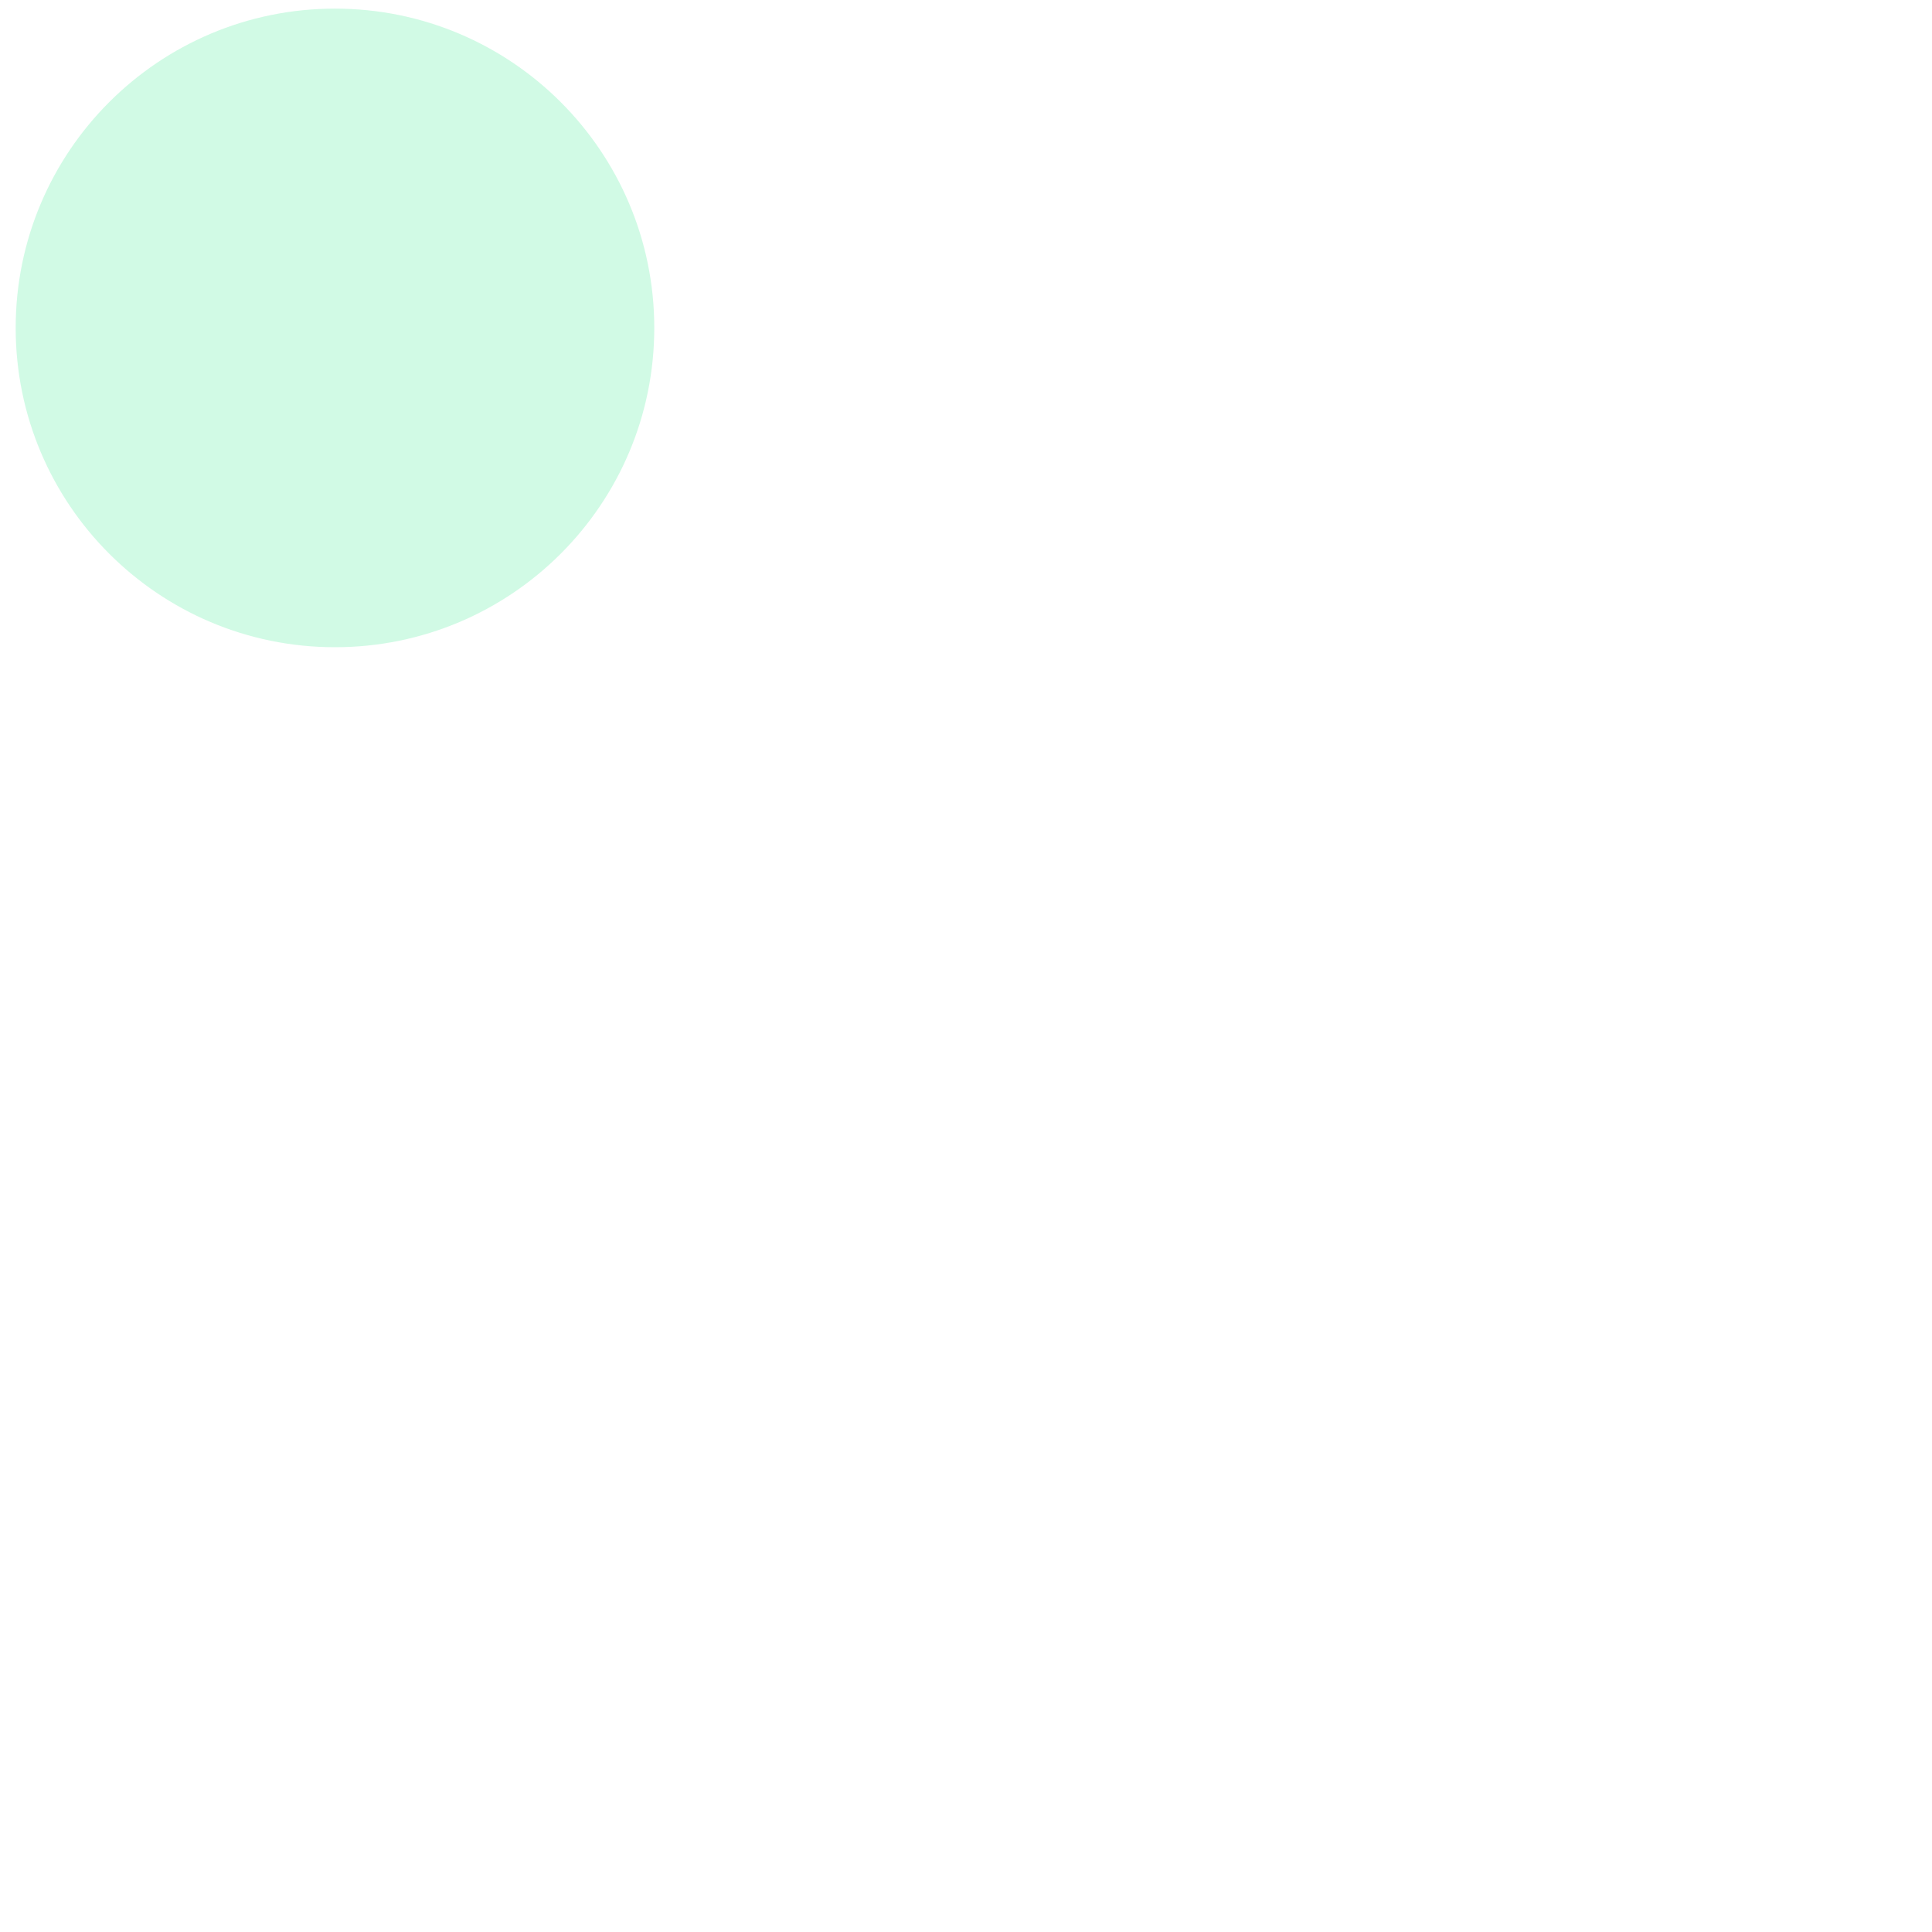
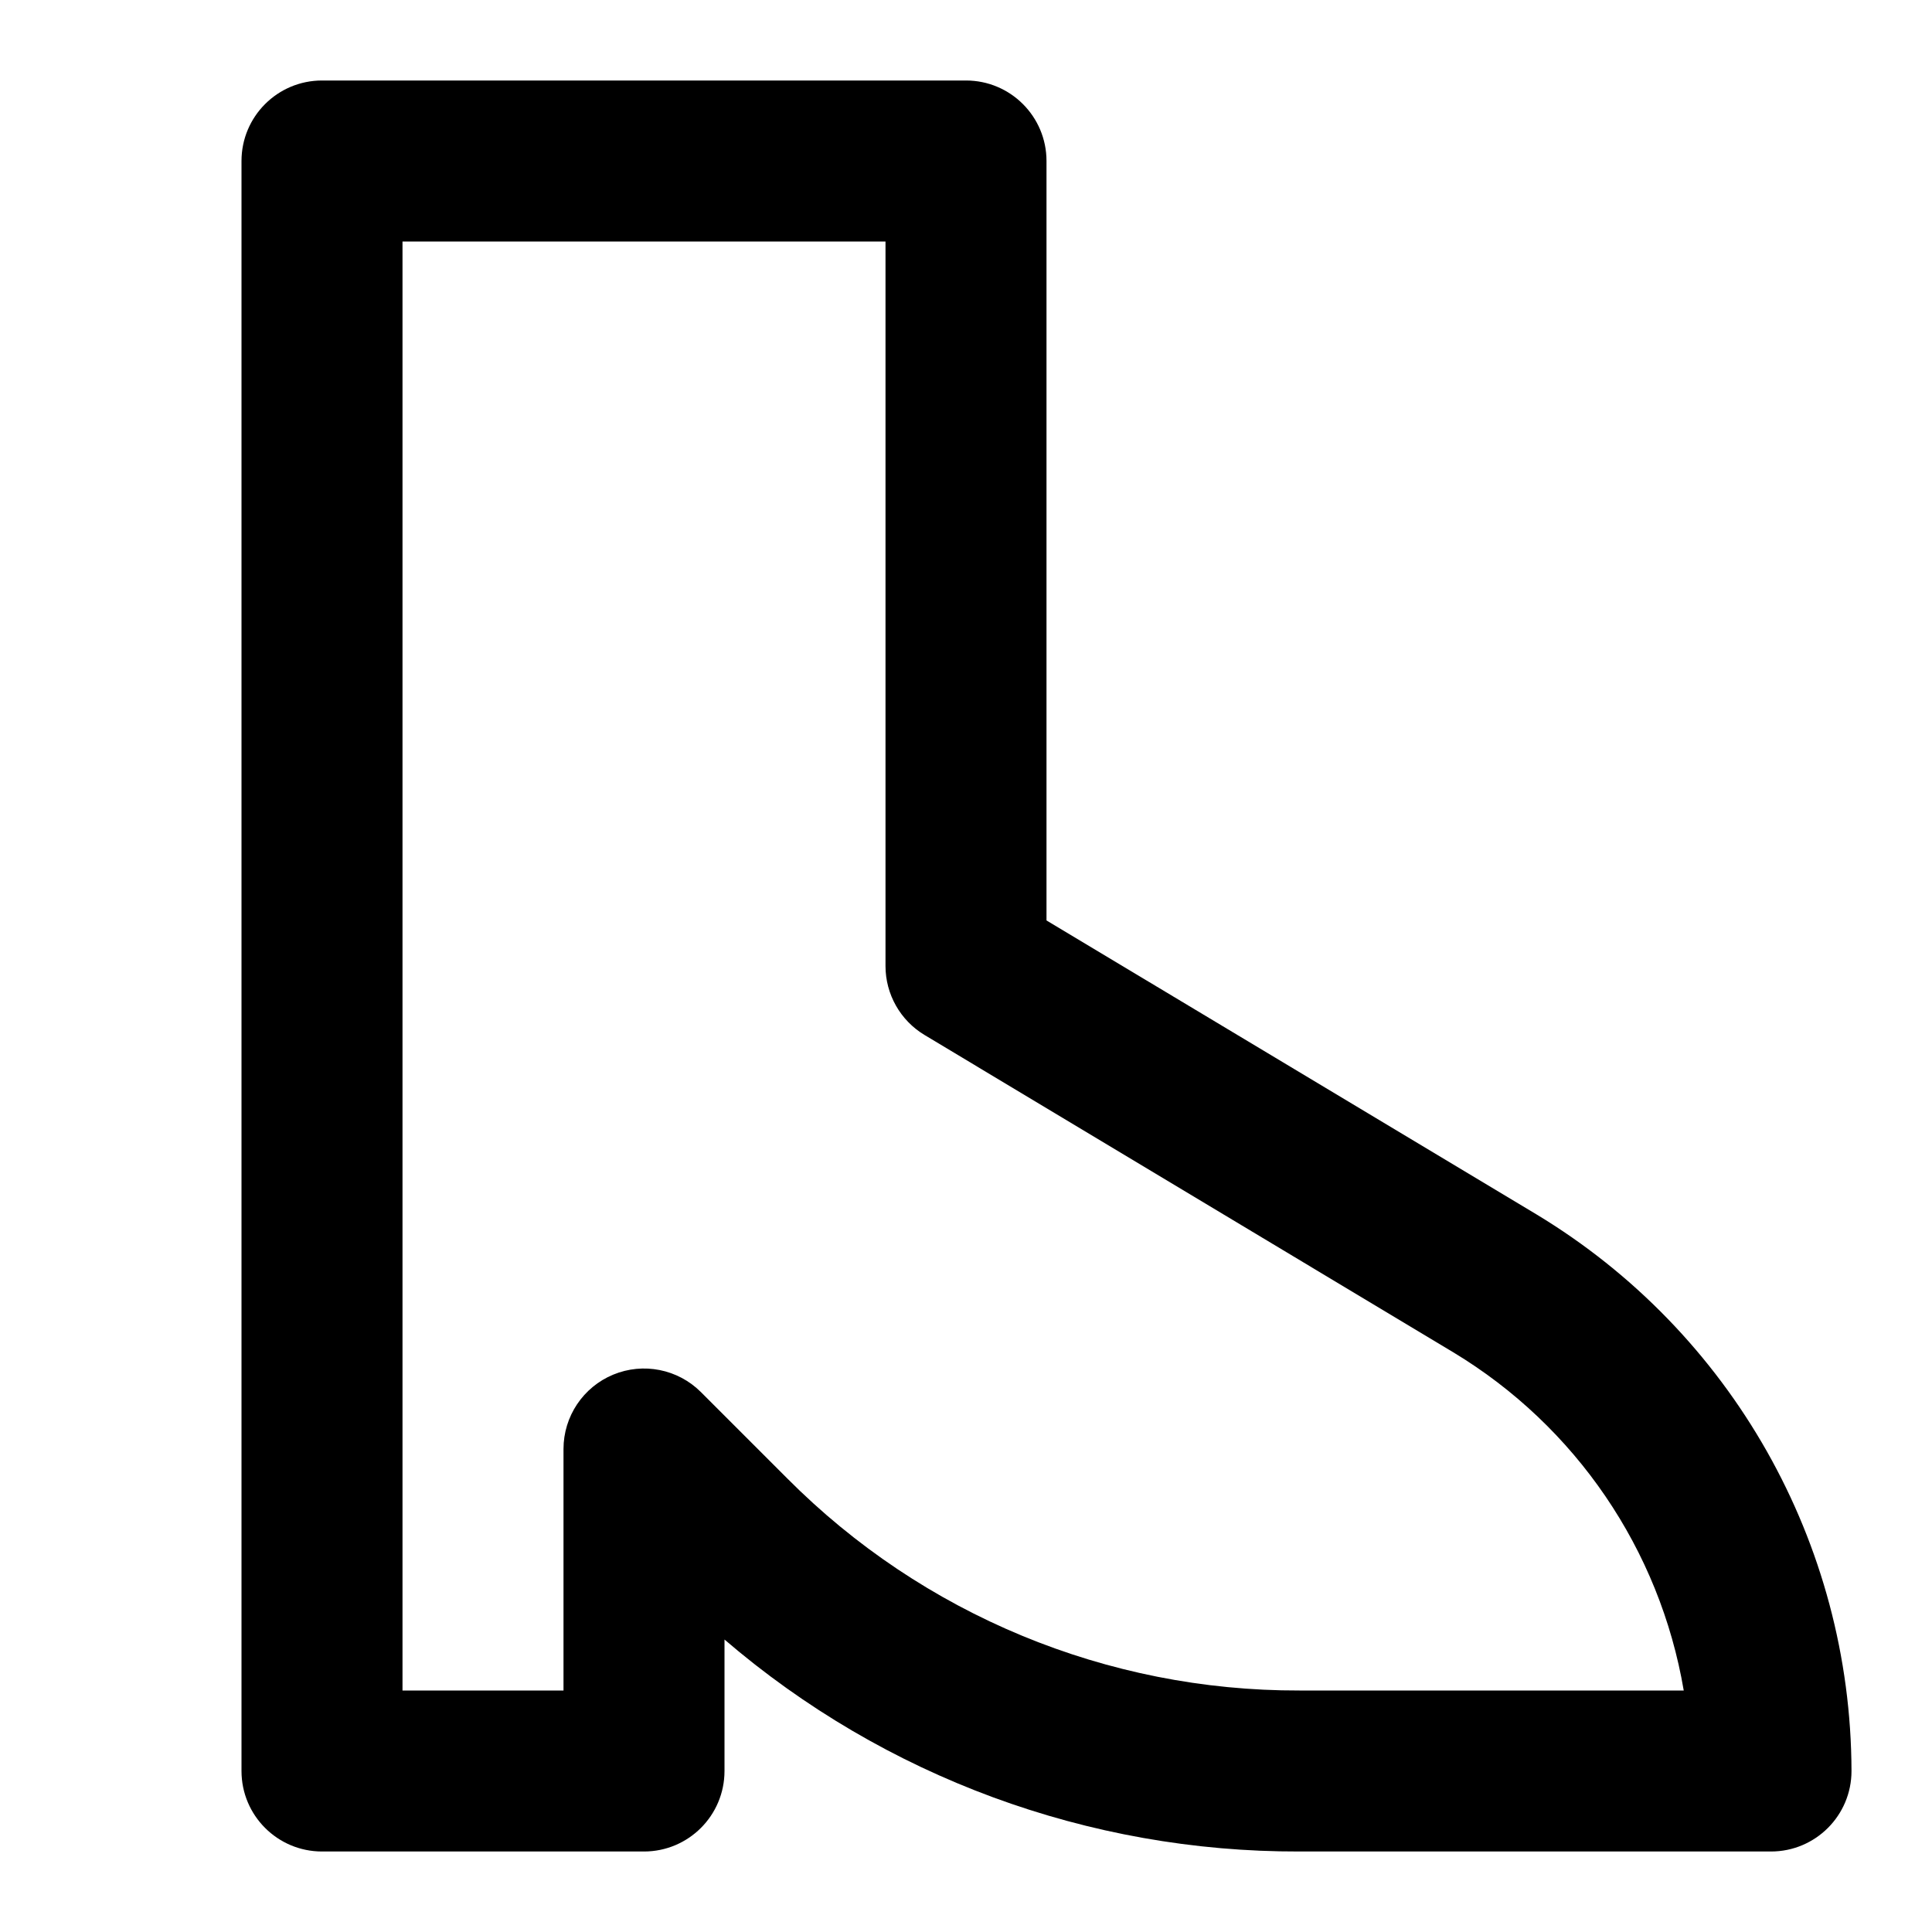
- <svg xmlns="http://www.w3.org/2000/svg" width="121" height="121" viewBox="0 0 121 121" fill="none">
-   <path d="M0.982 20.537C0.982 9.493 9.935 0.54 20.979 0.54V0.54C32.024 0.54 40.977 9.493 40.977 20.537V20.537C40.977 31.582 32.024 40.535 20.979 40.535V40.535C9.935 40.535 0.982 31.582 0.982 20.537V20.537Z" fill="#D1FAE5" />
+ <svg xmlns="http://www.w3.org/2000/svg" fill="#000000" width="800px" height="800px" viewBox="0 0 24 24">
+   <path d="M12,1H4A1,1,0,0,0,3,2V22a1,1,0,0,0,1,1H8a1,1,0,0,0,1-1V20.367A10.919,10.919,0,0,0,16.142,23H22a1,1,0,0,0,1-1,8.1,8.1,0,0,0-3.916-6.916L13,11.434V2A1,1,0,0,0,12,1Zm6.055,15.8A6.1,6.1,0,0,1,20.916,21H16.142a8.941,8.941,0,0,1-6.364-2.636L8.707,17.293A1,1,0,0,0,7,18v3H5V3h6v9a1,1,0,0,0,.485.857Z" />
</svg>
